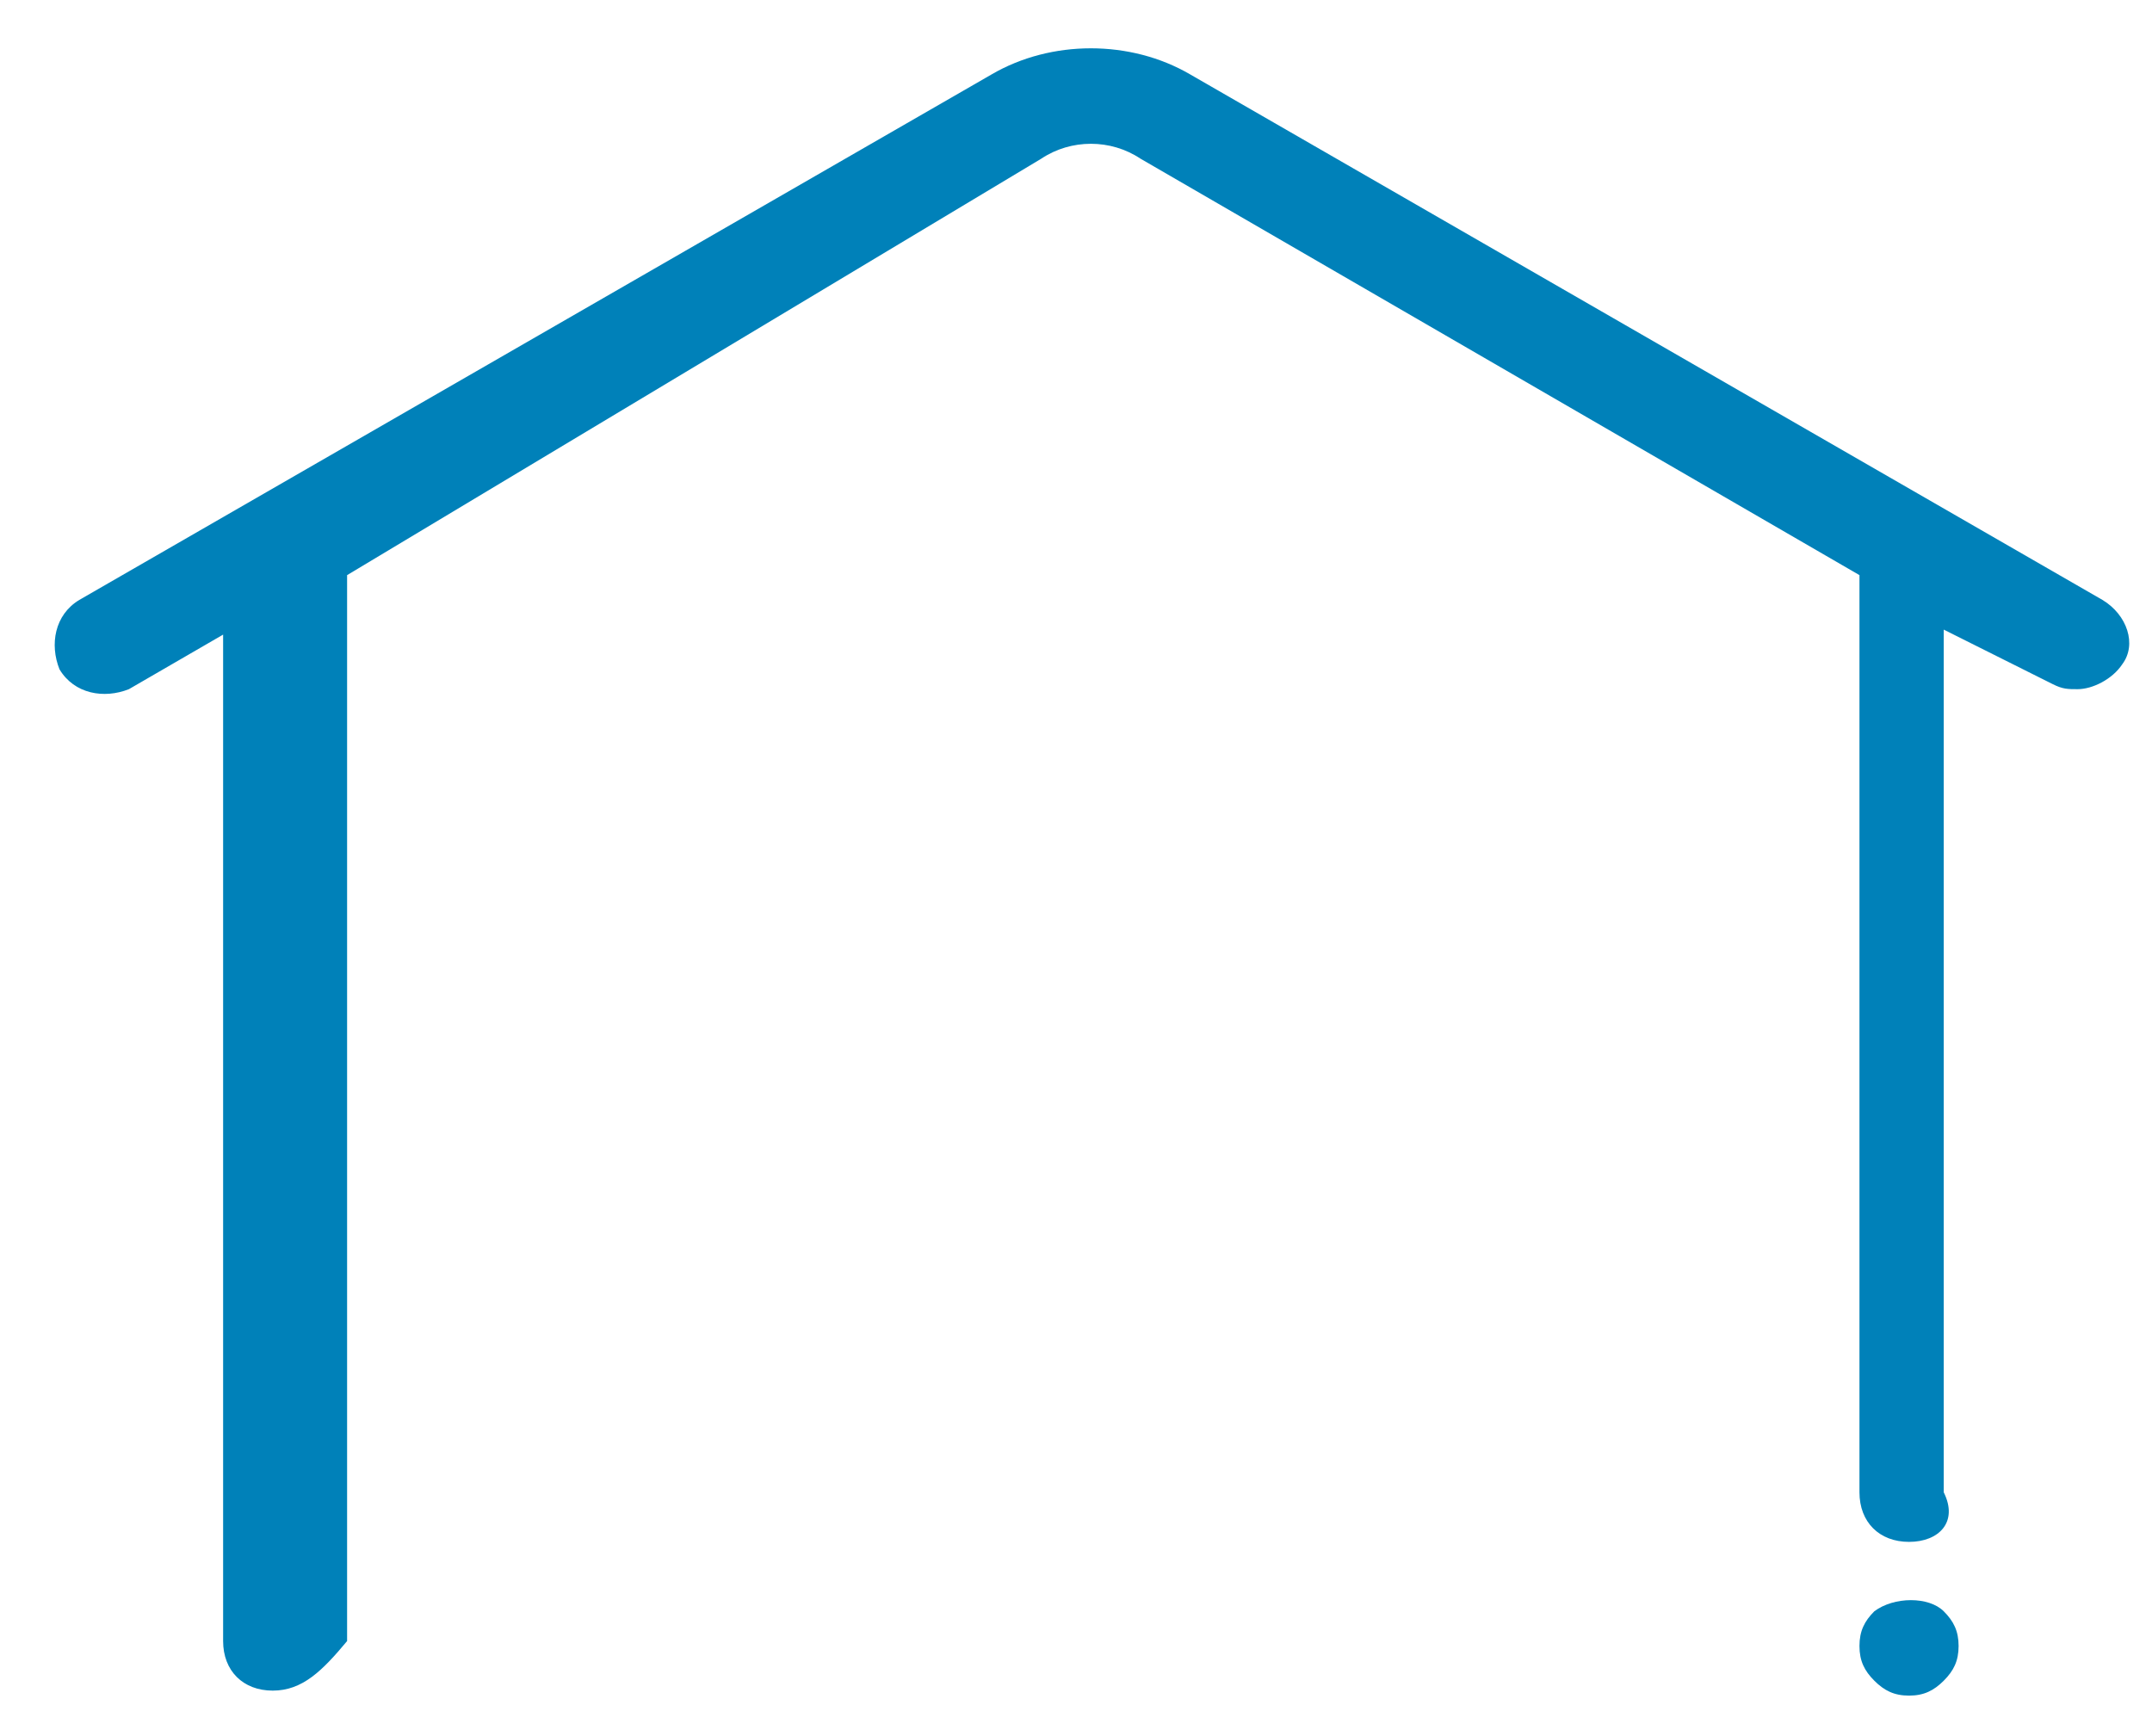
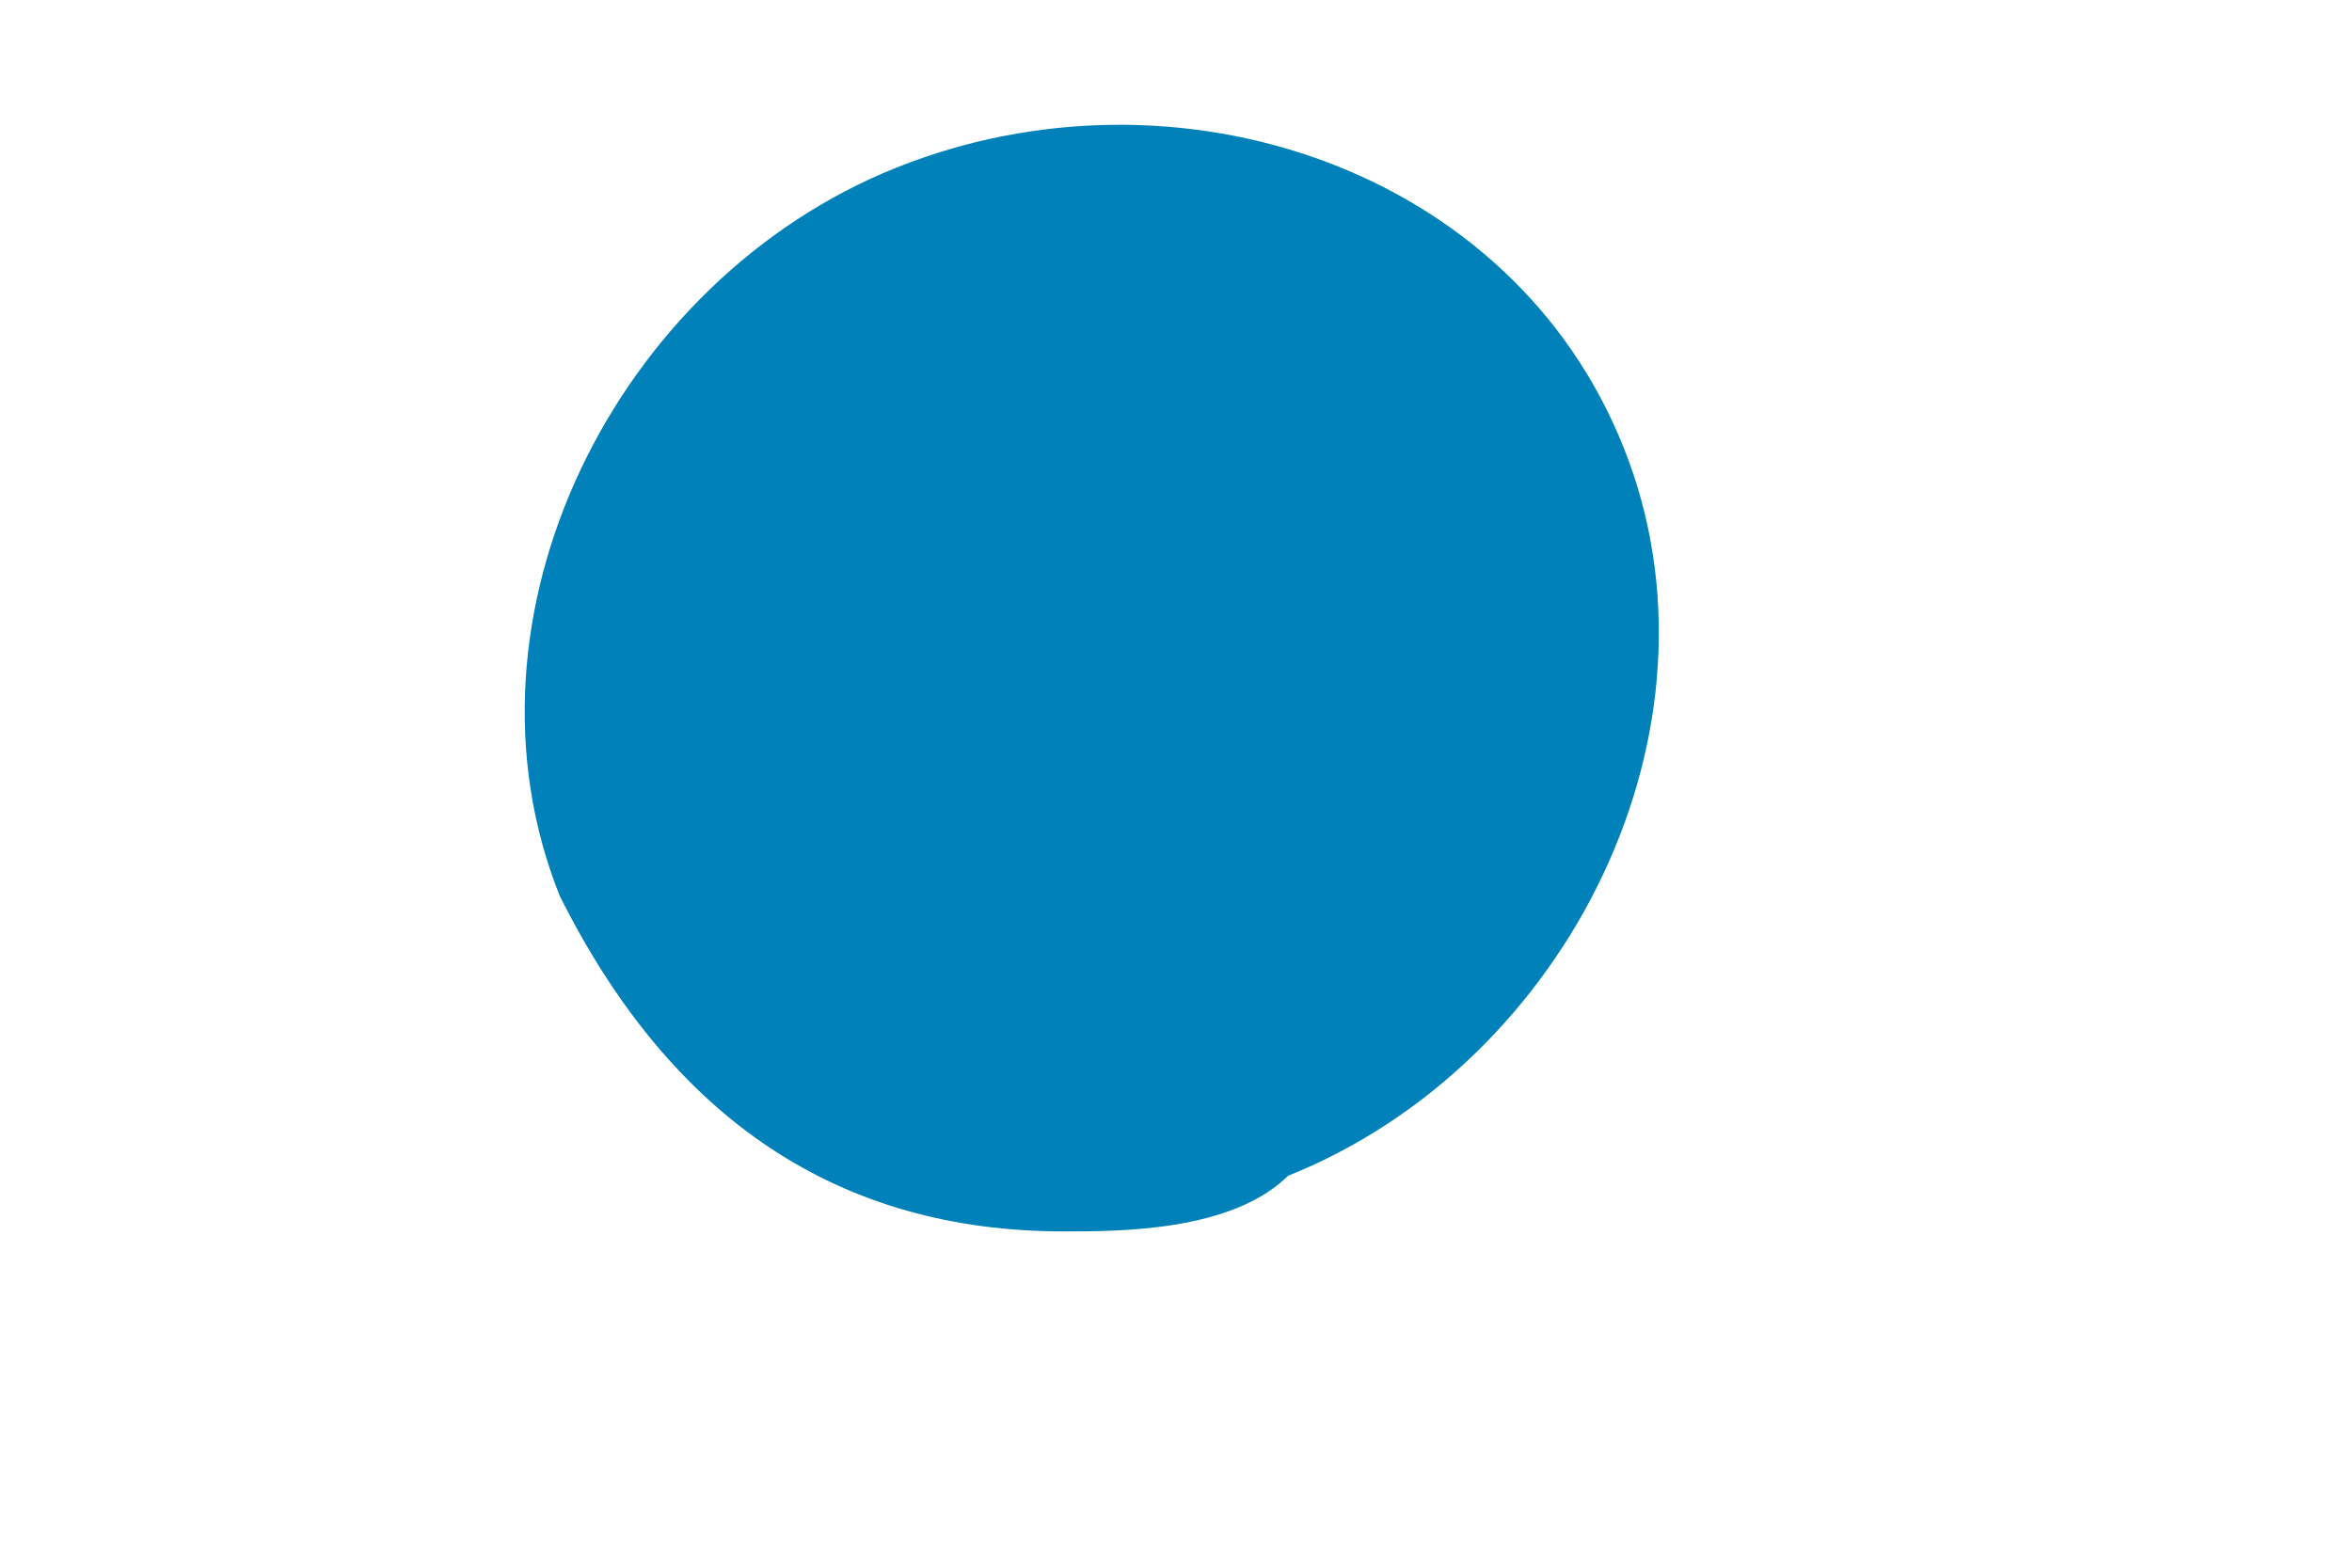
- <svg xmlns="http://www.w3.org/2000/svg" version="1.1" width="31px" height="25px">
-   <g transform="translate(-106 -1807 )">
-     <path d="M 30.571 9.571  C 30.786 9.286  30.643 8.857  30.286 8.643  L 17.143 1.071  C 16.286 0.571  15.143 0.571  14.286 1.071  L 1.143 8.643  C 0.786 8.857  0.714 9.286  0.857 9.643  C 1.071 10  1.5 10.071  1.857 9.929  L 3.214 9.143  L 3.214 23.643  C 3.214 24.071  3.5 24.357  3.929 24.357  C 4.357 24.357  4.643 24.071  5 23.643  L 5 8.286  L 15 2.286  C 15.429 2  16 2  16.429 2.286  L 26.786 8.286  L 26.786 21.5  C 26.786 21.929  27.071 22.214  27.5 22.214  C 27.929 22.214  28.214 21.929  28 21.5  L 28 9.071  L 29.571 9.857  C 29.714 9.929  29.786 9.929  29.929 9.929  C 30.143 9.929  30.429 9.786  30.571 9.571  Z M 28 23.214  C 27.786 23  27.286 23  27 23.214  C 26.857 23.357  26.786 23.5  26.786 23.714  C 26.786 23.929  26.857 24.071  27 24.214  C 27.143 24.357  27.286 24.429  27.5 24.429  C 27.714 24.429  27.857 24.357  28 24.214  C 28.143 24.071  28.214 23.929  28.214 23.714  C 28.214 23.5  28.143 23.357  28 23.214  Z " fill-rule="nonzero" fill="#0081b9" stroke="none" transform="matrix(1 0 0 1 106 1807 )" />
+ <svg xmlns="http://www.w3.org/2000/svg" version="1.1" width="3px" height="2px">
+   <g transform="translate(-648 -1832 )">
+     <path d="M 2.071 0.571  C 1.929 0.214  1.5 0.071  1.143 0.214  C 0.786 0.357  0.571 0.786  0.714 1.143  C 0.857 1.429  1.071 1.571  1.357 1.571  C 1.429 1.571  1.571 1.571  1.643 1.5  C 2 1.357  2.214 0.929  2.071 0.571  Z " fill-rule="nonzero" fill="#0081b9" stroke="none" transform="matrix(1 0 0 1 648 1832 )" />
  </g>
</svg>
